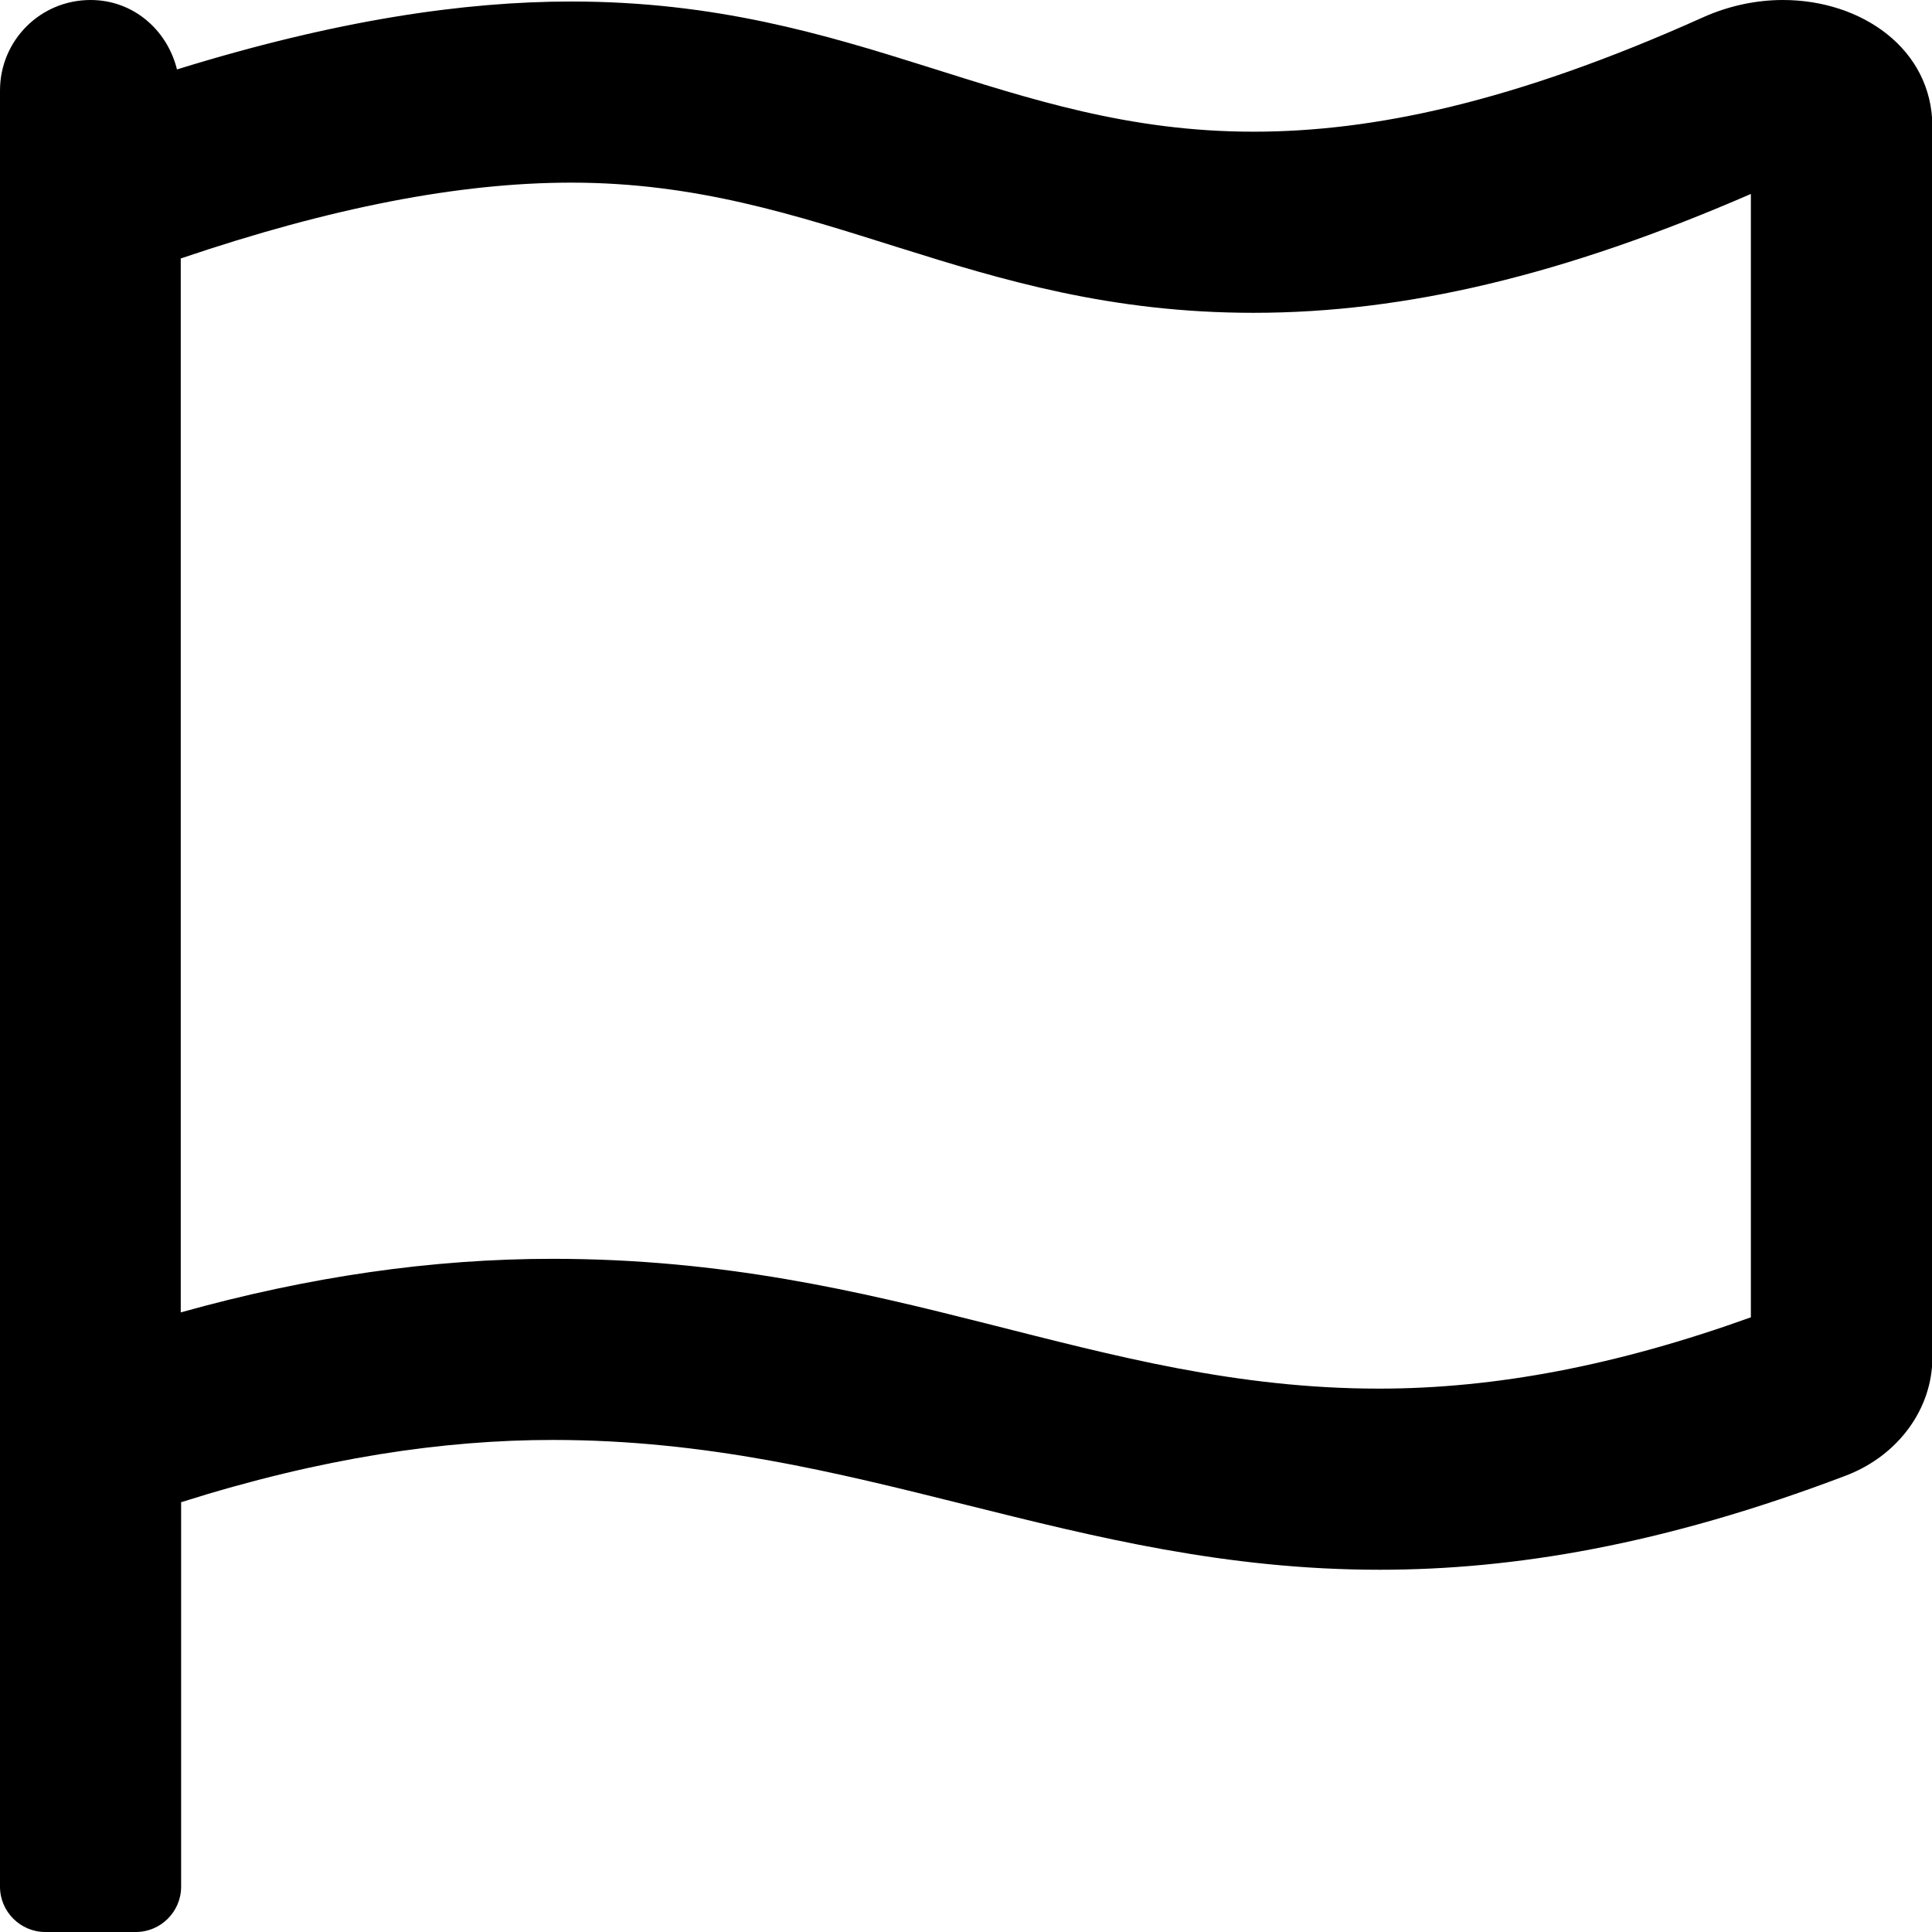
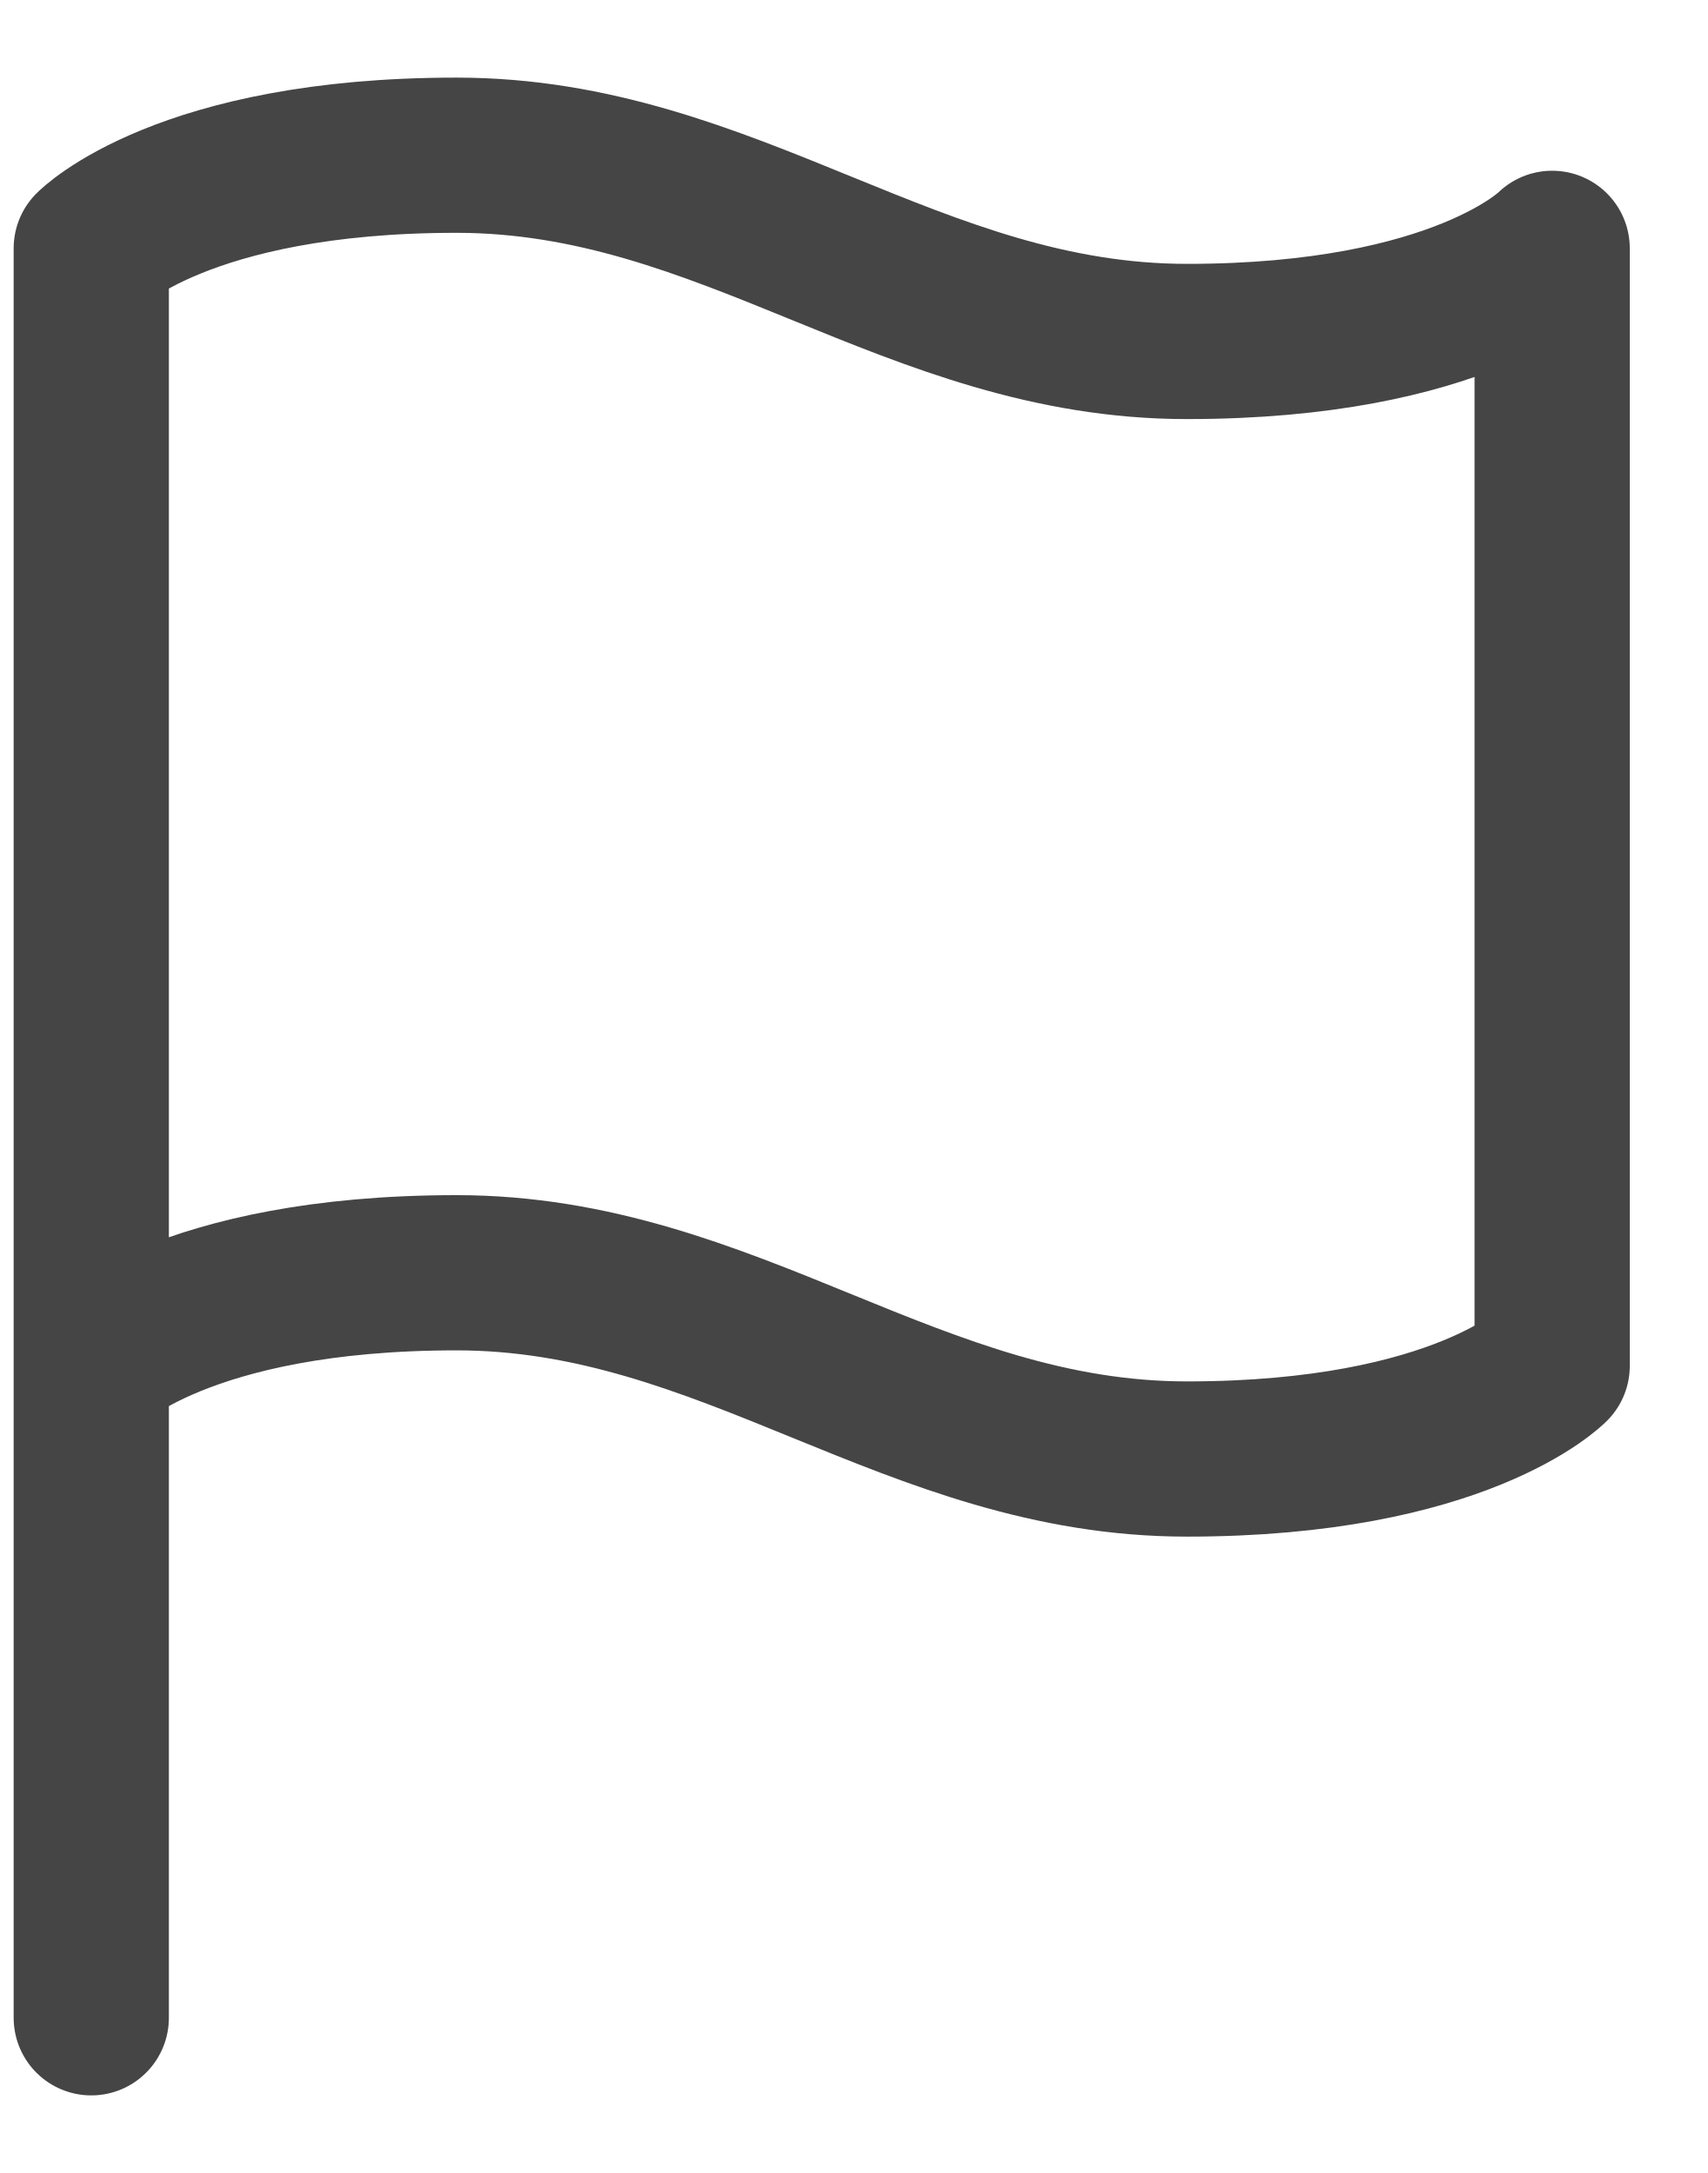
- <svg xmlns="http://www.w3.org/2000/svg" viewBox="0 0 512 512">
-   <path d="M472.5 0c-7 0-14.3 1.5-21.2 4.6-50.5 22.7-87.8 30.3-119.1 30.3C266.1 34.9 227.7.4 151.4.4c-28.4 0-62.2 4.9-104.5 18C44.3 7.9 35.3 0 24 0 10.7 0 0 10.7 0 24v476c0 6.6 5.4 12 12 12h24c6.6 0 12-5.4 12-12V398.1c37.3-11.8 69.6-16.5 98.5-16.5 81.2 0 137.8 34.4 219.1 34.4 35.3 0 75.1-6.5 123.7-25 14-5.4 22.8-17.9 22.8-31.2V33.4C512 13 493.4 0 472.5 0zM464 349.1c-35.3 12.7-67.6 18.9-98.5 18.9-75.5 0-128.5-34.4-219.1-34.4-31.9 0-64.5 4.7-98.5 14.2V68.5C87.7 55 121.7 48.4 151.4 48.4c66.3 0 105.2 34.5 180.8 34.5 40.3 0 82.3-10 131.8-31.5v297.7z" />
+ <svg xmlns="http://www.w3.org/2000/svg" width="11" height="14" viewBox="0 0 11 14">
+   <g fill="none" fill-rule="evenodd" stroke="#454545" stroke-linecap="round" stroke-linejoin="round">
+     <path d="M.588 8.8s.588-.6 2.353-.6c1.765 0 2.941 1.2 4.706 1.2C9.412 9.4 10 8.8 10 8.8V1.6s-.588.6-2.353.6C5.882 2.2 4.706 1 2.941 1c-1.765 0-2.353.6-2.353.6v7.2zM.588 13V8.8" />
+   </g>
</svg>
